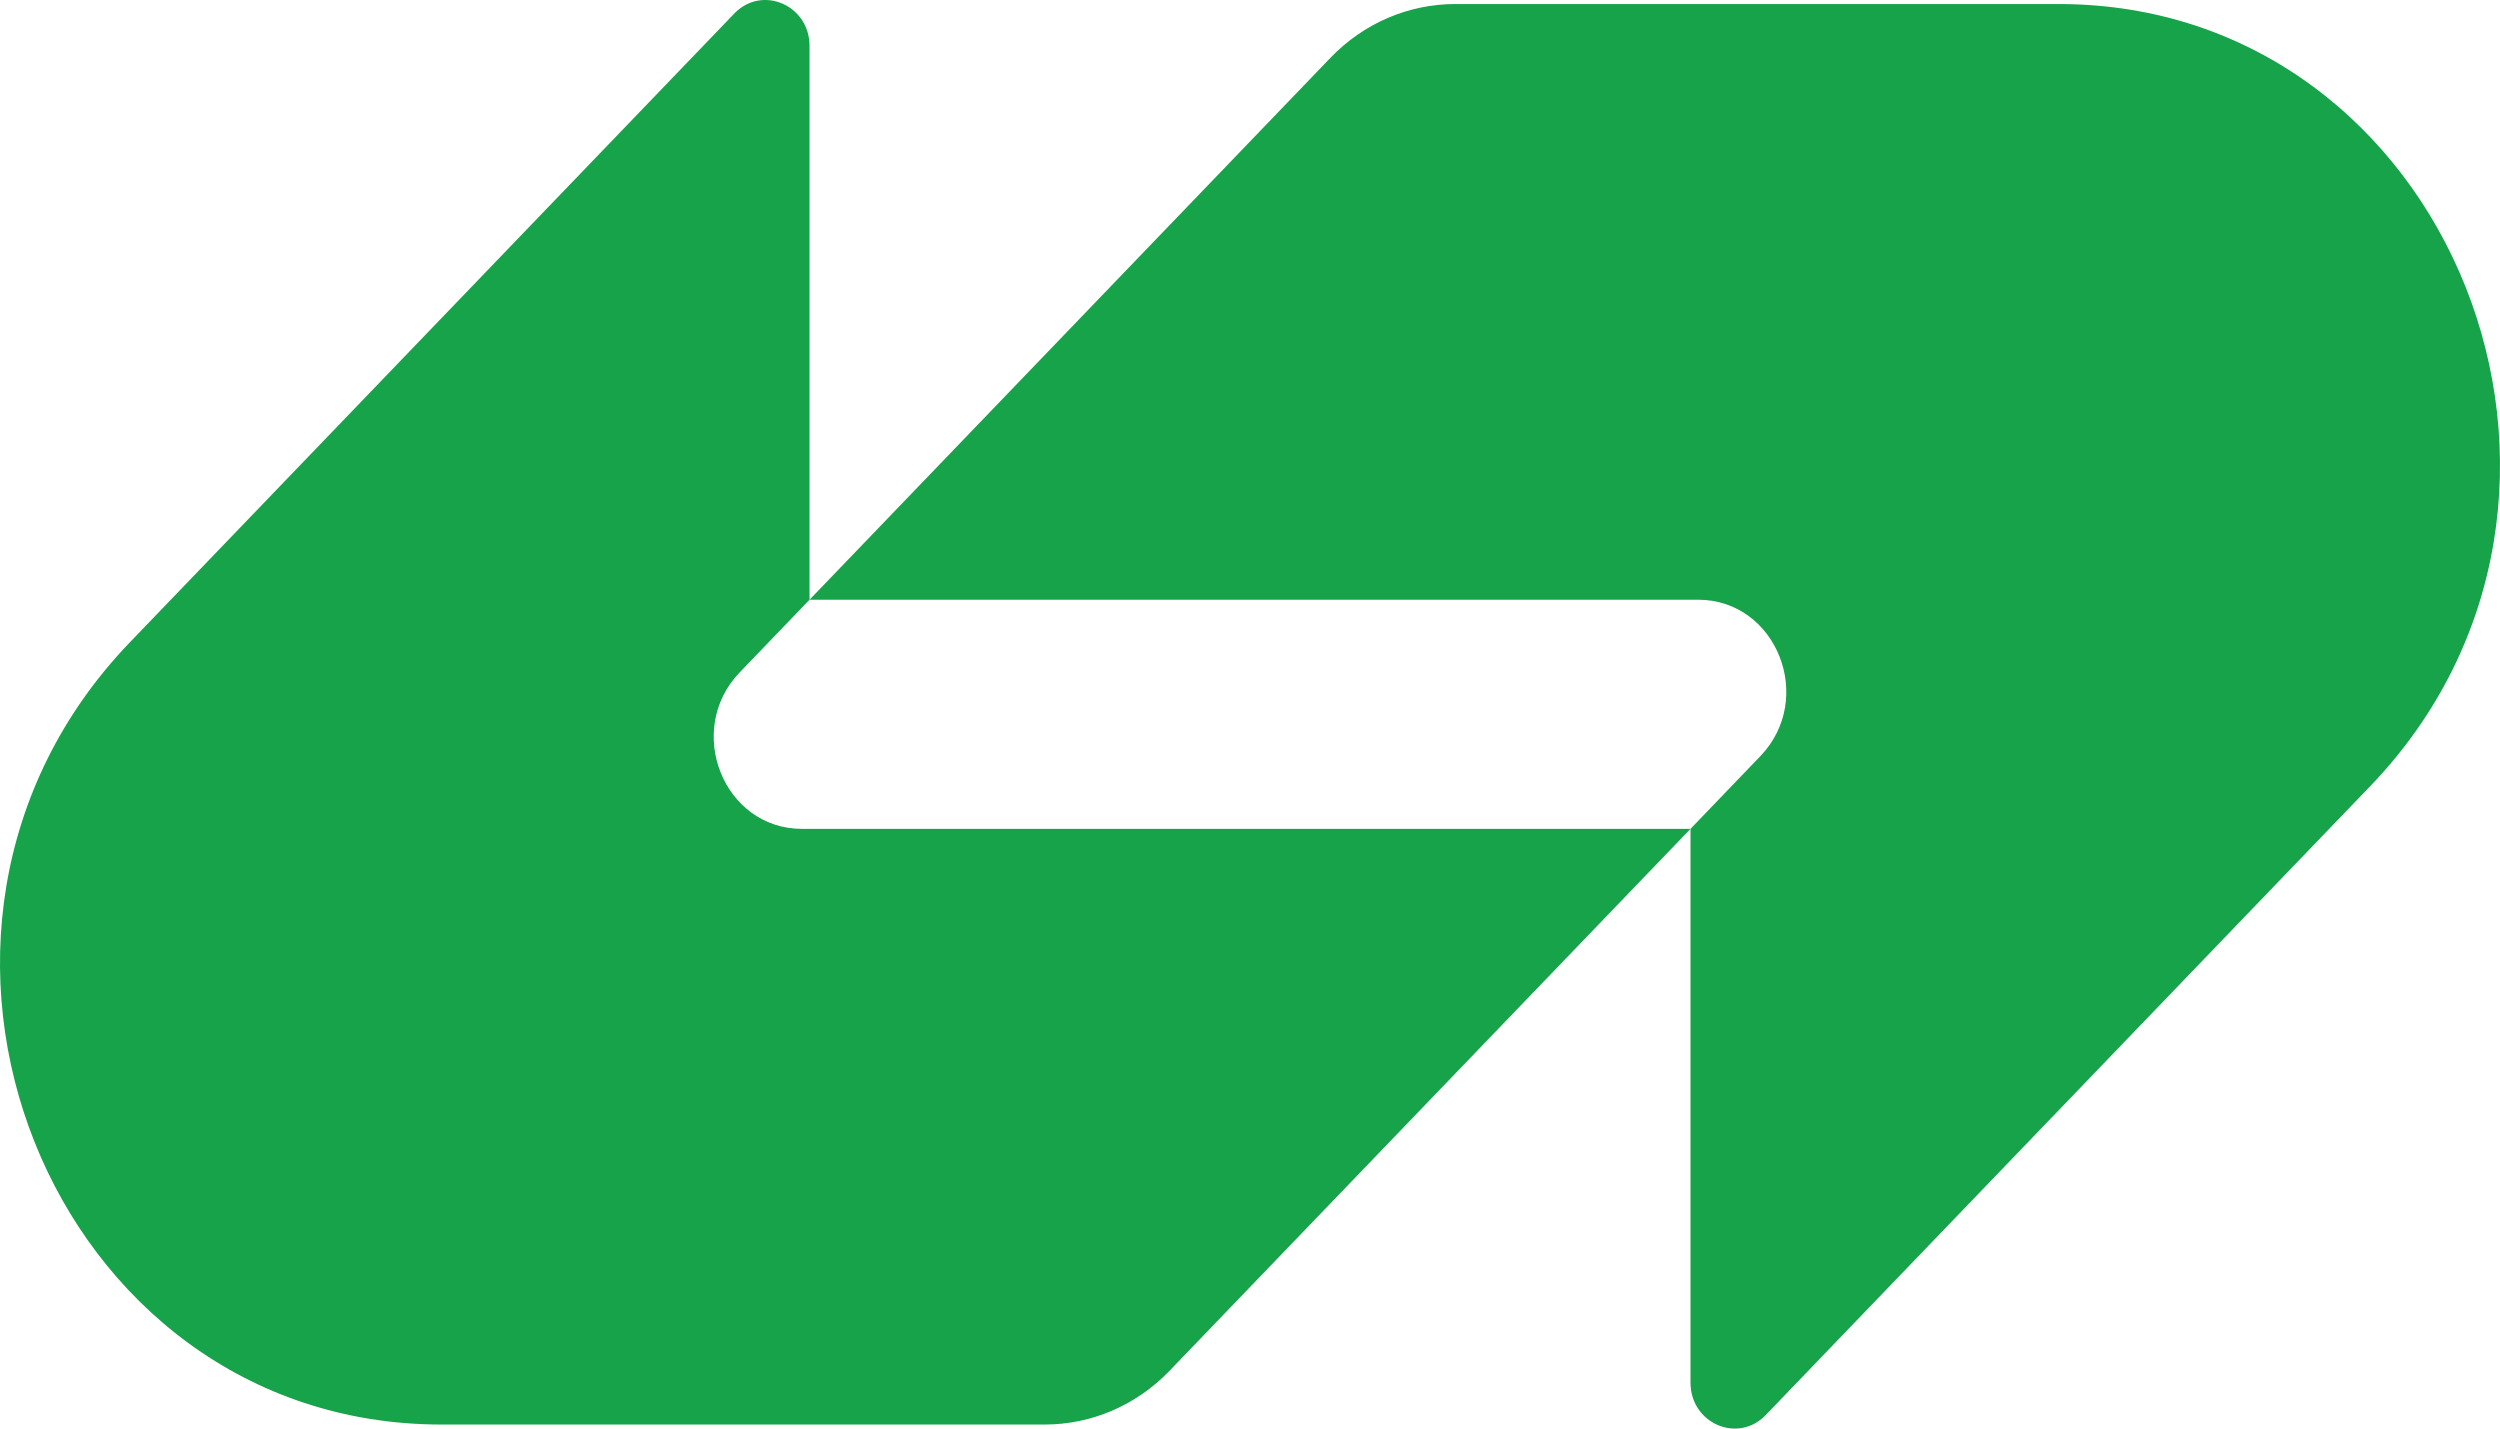
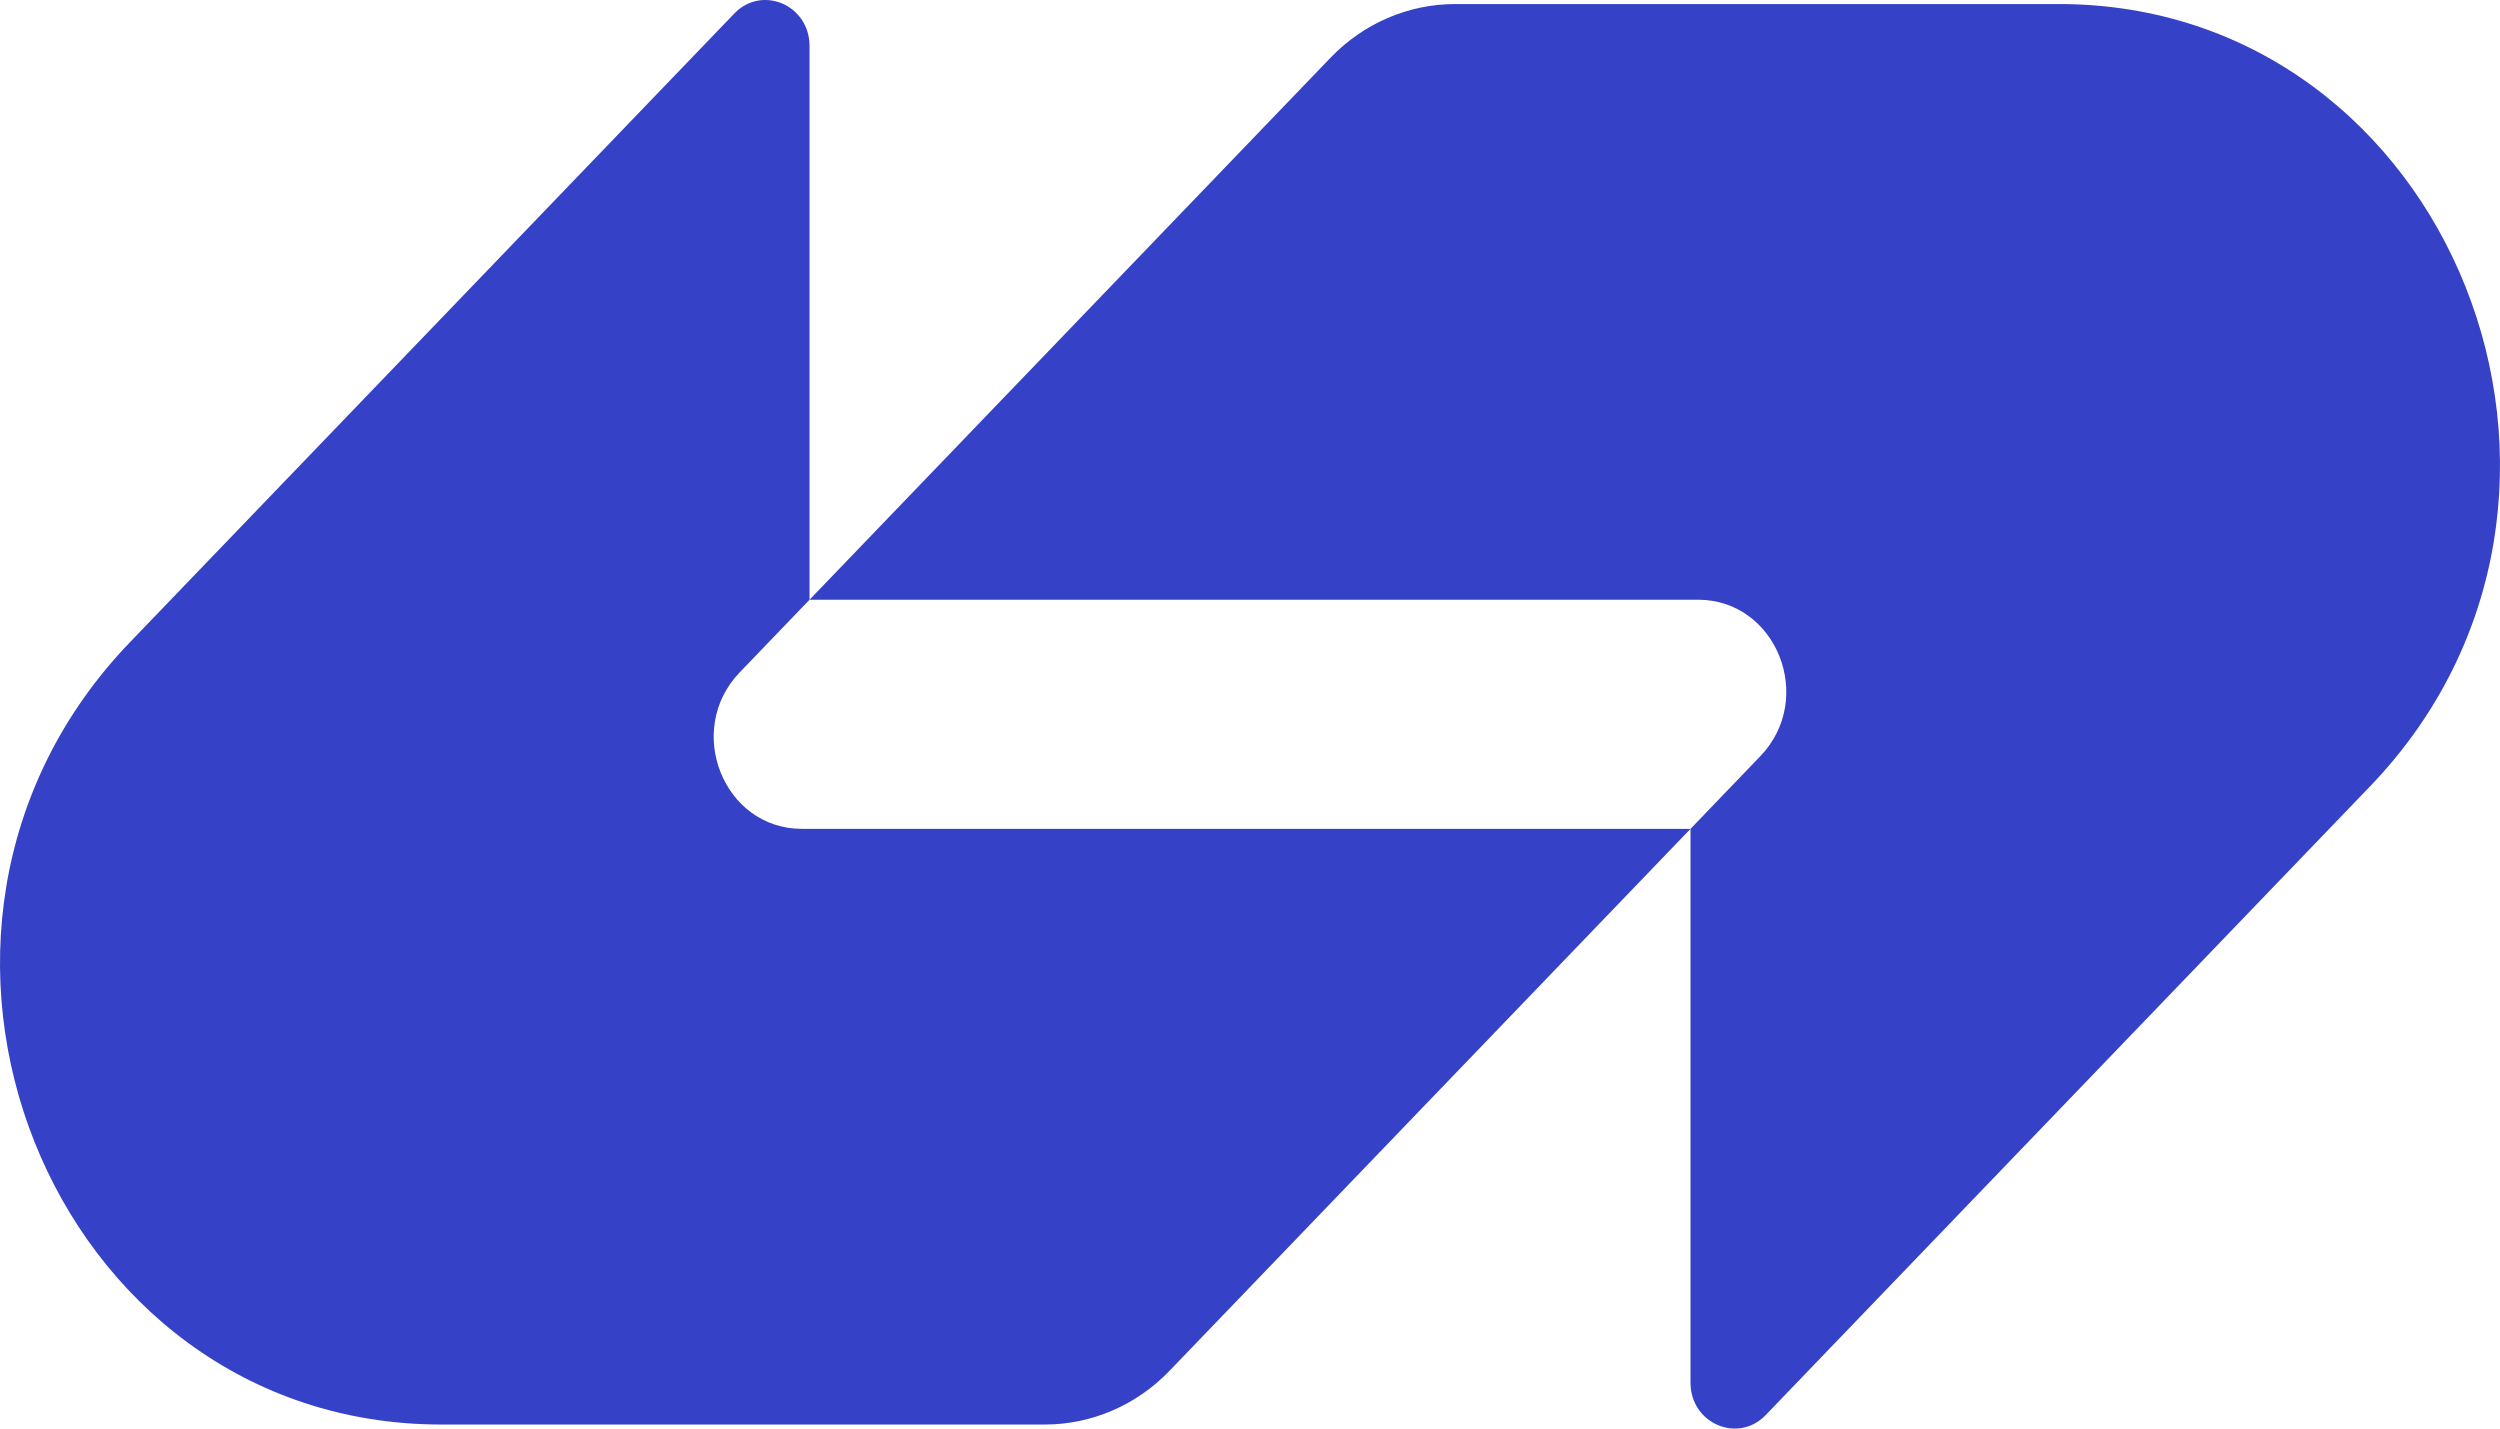
<svg xmlns="http://www.w3.org/2000/svg" width="70" height="40" viewBox="0 0 70 40" fill="none">
-   <path d="M37.255 1.616C38.18 0.653 39.437 0.113 40.745 0.113C46.632 0.113 52.179 0.113 57.642 0.113C68.63 0.113 74.132 13.933 66.363 22.016L49.439 39.622C48.662 40.43 47.334 39.858 47.334 38.714V23.208L49.289 21.173C50.843 19.556 49.743 16.792 47.545 16.792H22.667L37.255 1.616Z" fill="#16A34A" />
-   <path d="M32.745 38.384C31.82 39.347 30.563 39.887 29.255 39.887C23.368 39.887 17.821 39.887 12.358 39.887C1.37 39.887 -4.132 26.067 3.637 17.984L20.561 0.378C21.338 -0.43 22.667 0.143 22.667 1.286L22.667 16.792L20.711 18.827C19.157 20.444 20.257 23.208 22.455 23.208L47.334 23.208L32.745 38.384Z" fill="#16A34A" />
+   <path d="M37.255 1.616C38.18 0.653 39.437 0.113 40.745 0.113C46.632 0.113 52.179 0.113 57.642 0.113C68.63 0.113 74.132 13.933 66.363 22.016L49.439 39.622C48.662 40.43 47.334 39.858 47.334 38.714V23.208L49.289 21.173C50.843 19.556 49.743 16.792 47.545 16.792H22.667L37.255 1.616Z" fill="#3541C6" />
+   <path d="M32.745 38.384C31.82 39.347 30.563 39.887 29.255 39.887C23.368 39.887 17.821 39.887 12.358 39.887C1.37 39.887 -4.132 26.067 3.637 17.984L20.561 0.378C21.338 -0.43 22.667 0.143 22.667 1.286L22.667 16.792L20.711 18.827C19.157 20.444 20.257 23.208 22.455 23.208L47.334 23.208L32.745 38.384Z" fill="#3541C6" />
</svg>
